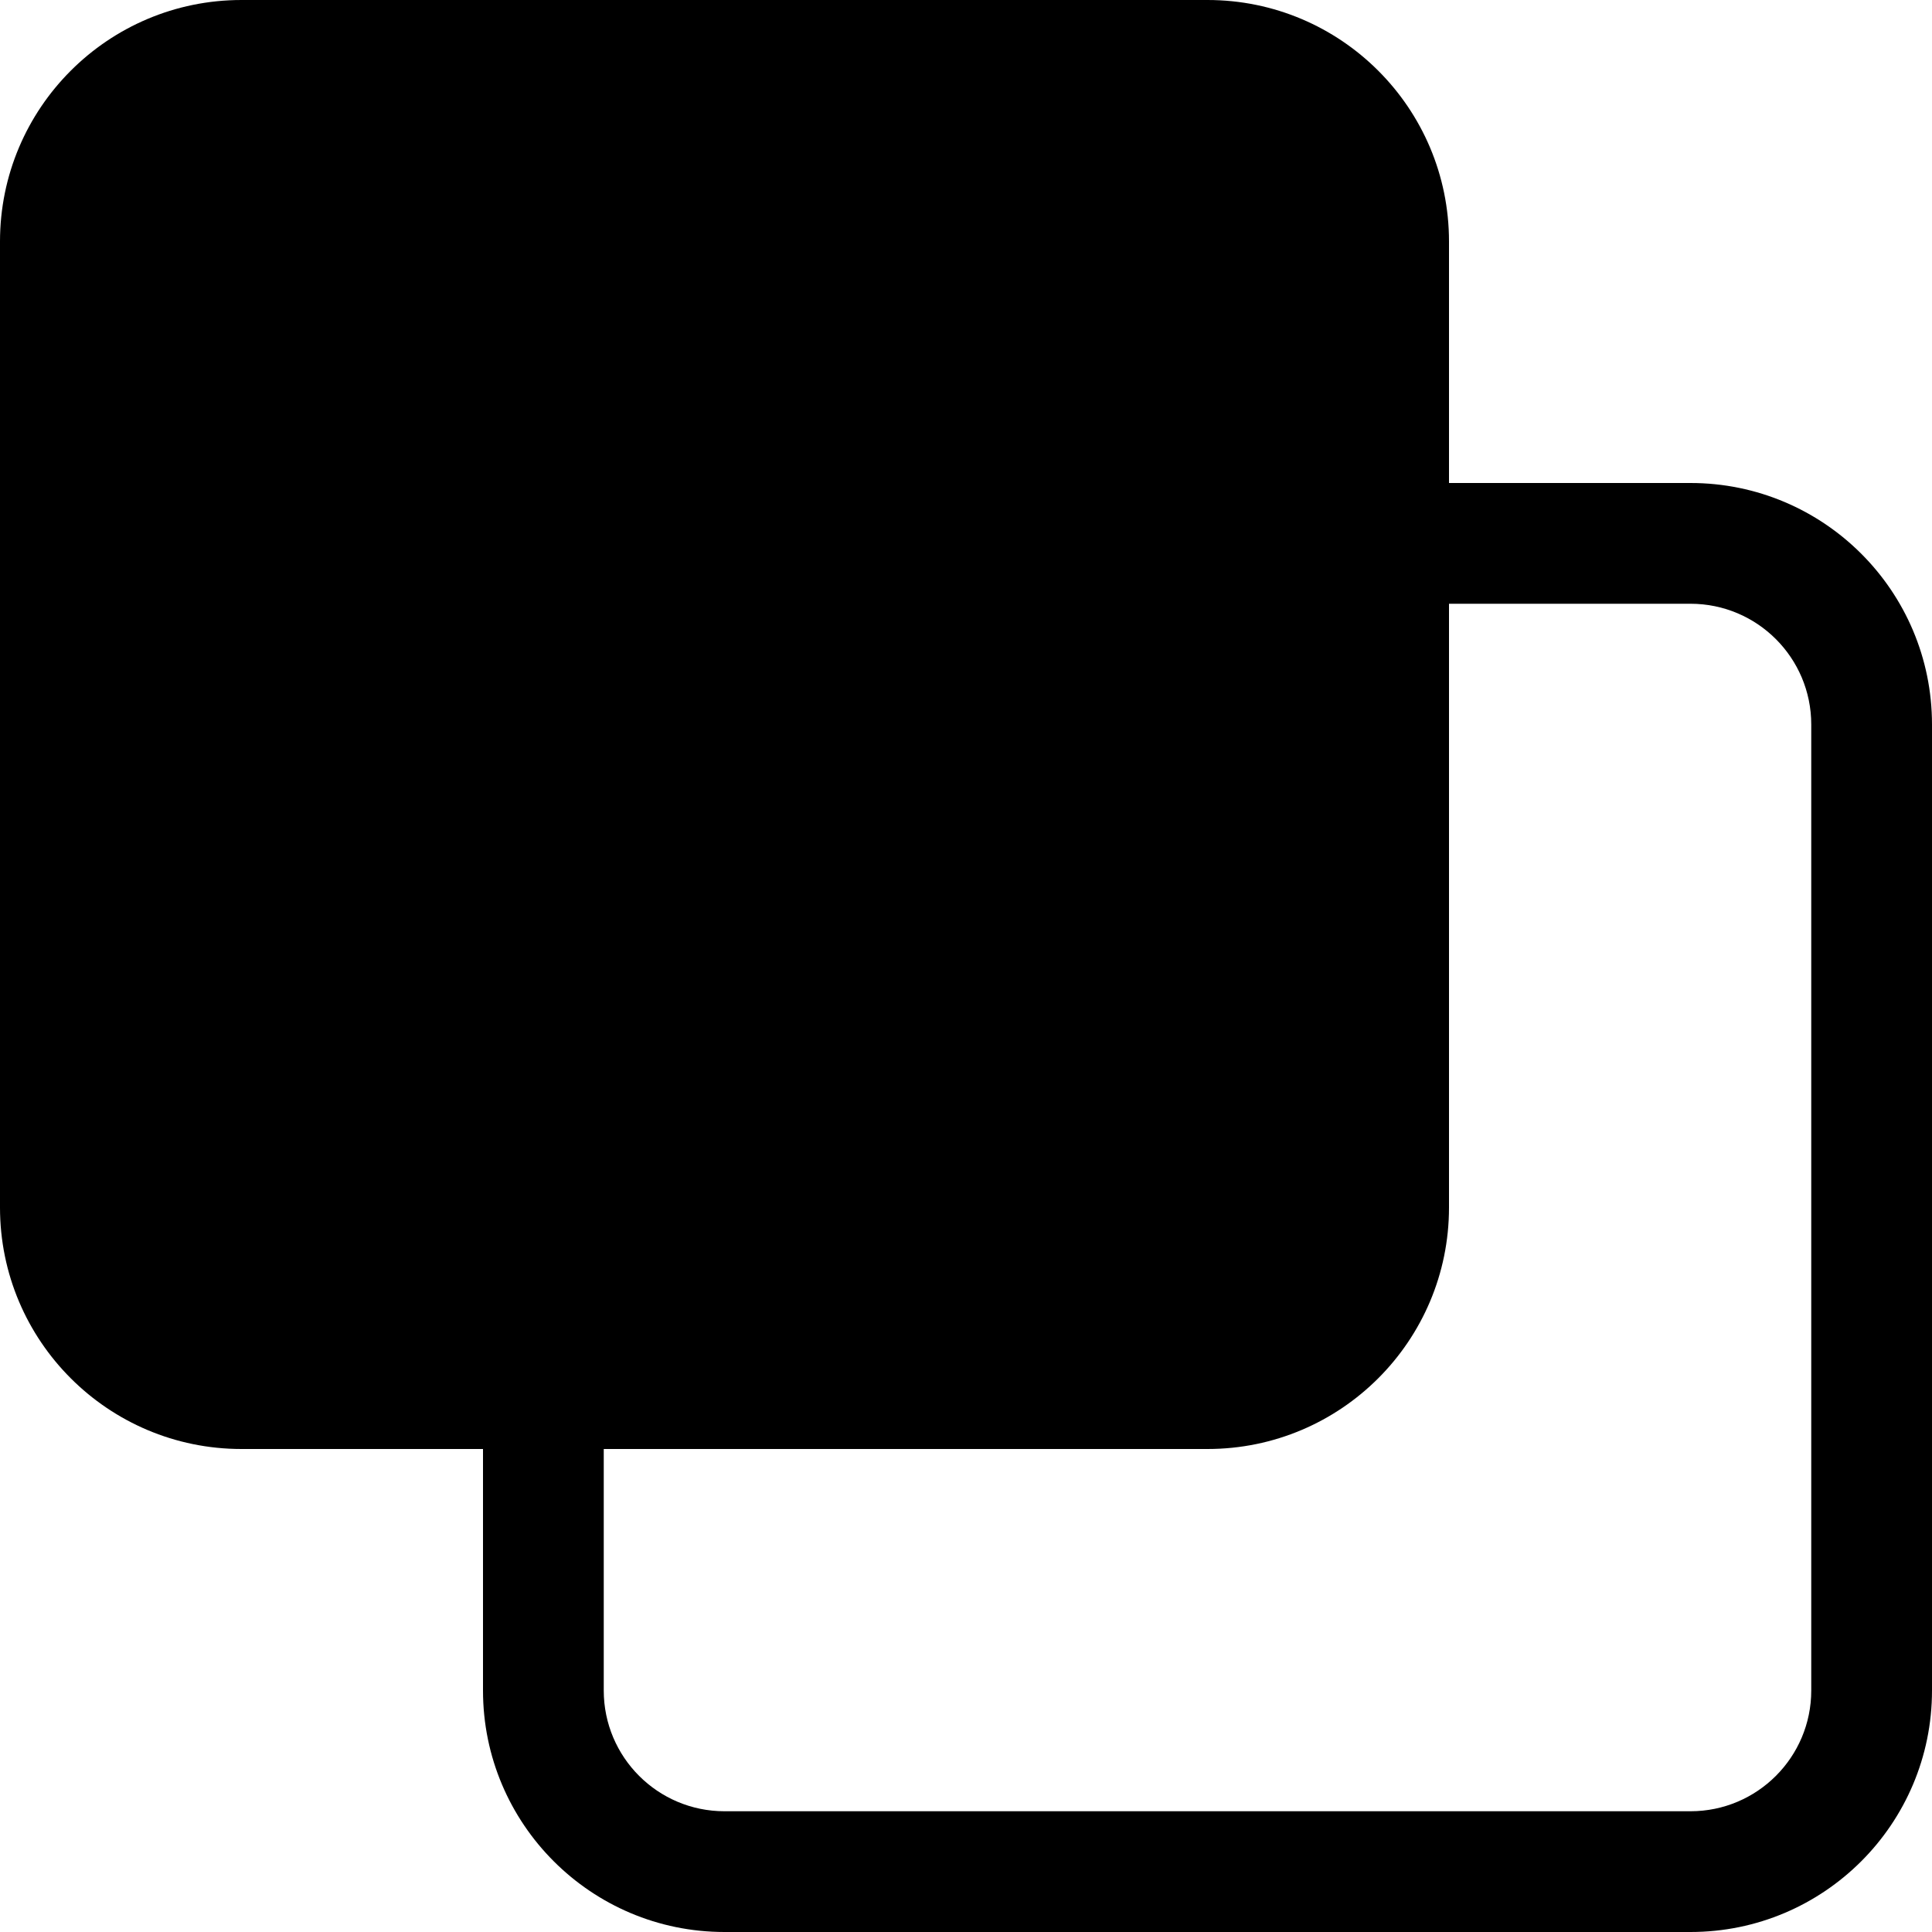
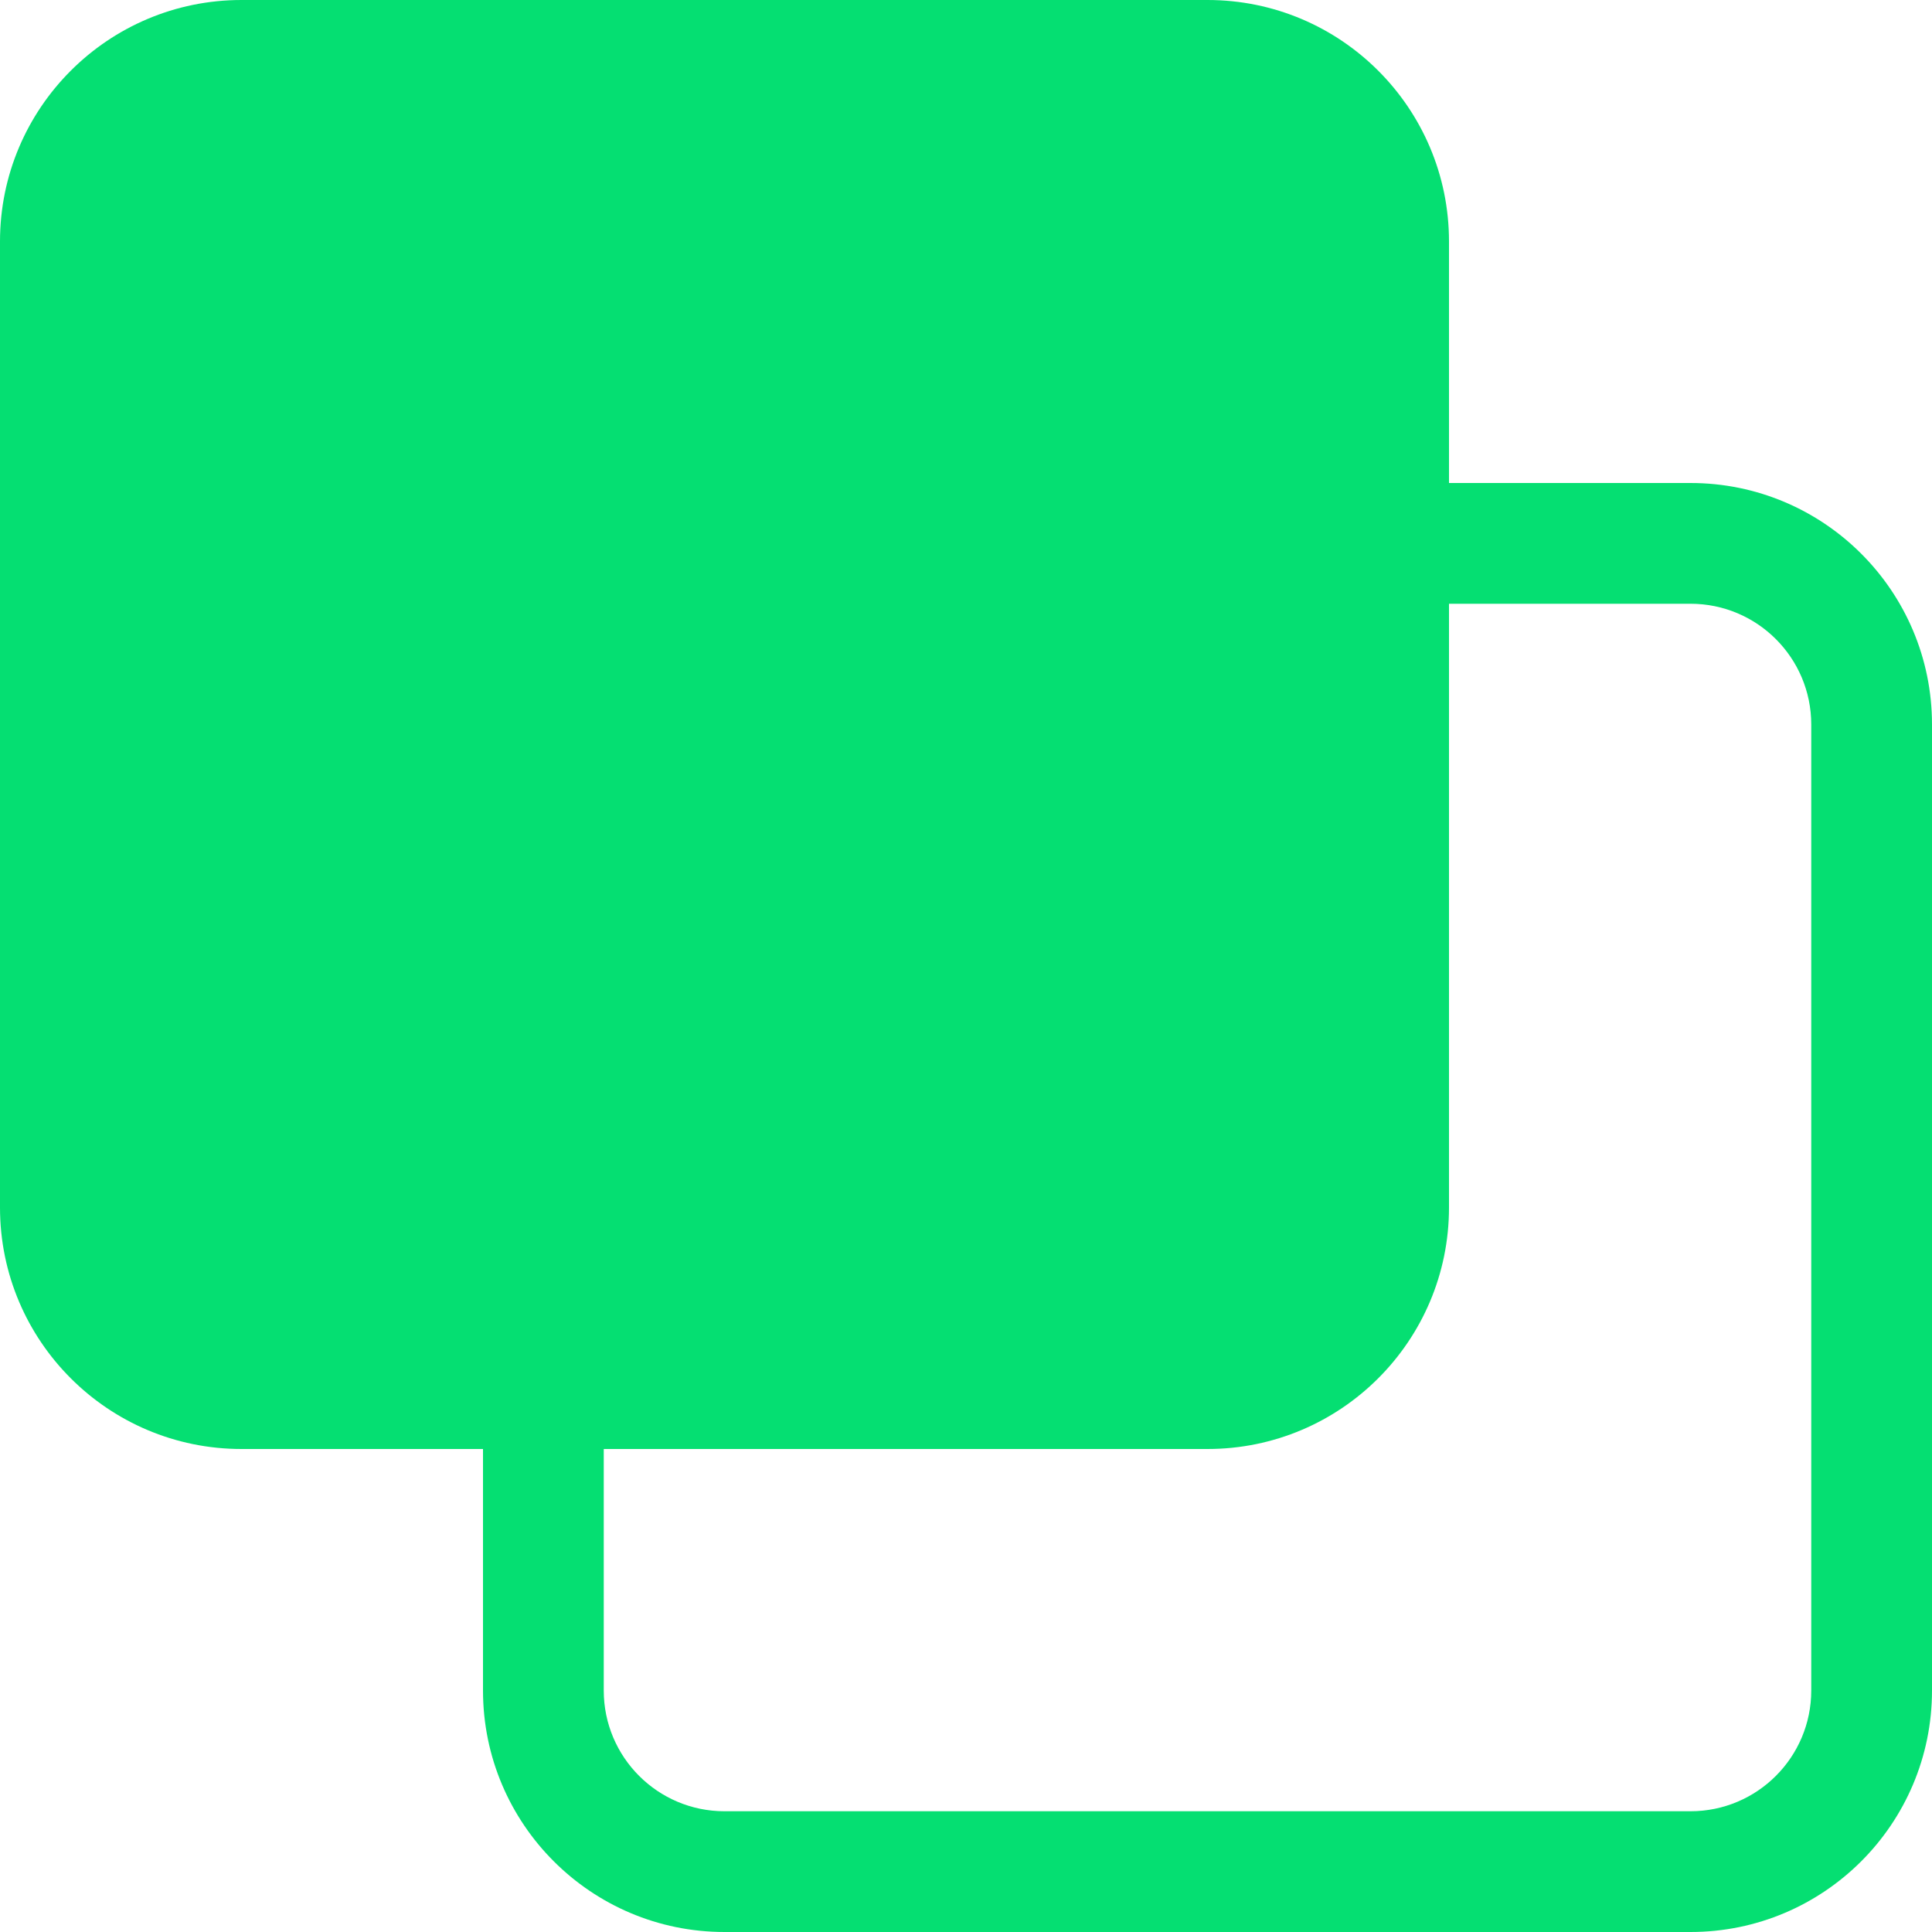
<svg xmlns="http://www.w3.org/2000/svg" width="16" height="16" viewBox="0 0 16 16">
-   <path fill="currentColor" d="M0 2a2 2 0 0 1 2-2h8a2 2 0 0 1 2 2v2h2a2 2 0 0 1 2 2v8a2 2 0 0 1-2 2H6a2 2 0 0 1-2-2v-2H2a2 2 0 0 1-2-2zm5 10v2a1 1 0 0 0 1 1h8a1 1 0 0 0 1-1V6a1 1 0 0 0-1-1h-2v5a2 2 0 0 1-2 2z" />
+   <path fill="rgb(5, 223, 114)" d="M0 2a2 2 0 0 1 2-2h8a2 2 0 0 1 2 2v2h2a2 2 0 0 1 2 2v8a2 2 0 0 1-2 2H6a2 2 0 0 1-2-2v-2H2a2 2 0 0 1-2-2zm5 10v2a1 1 0 0 0 1 1h8a1 1 0 0 0 1-1V6a1 1 0 0 0-1-1h-2v5a2 2 0 0 1-2 2z" />
</svg>
